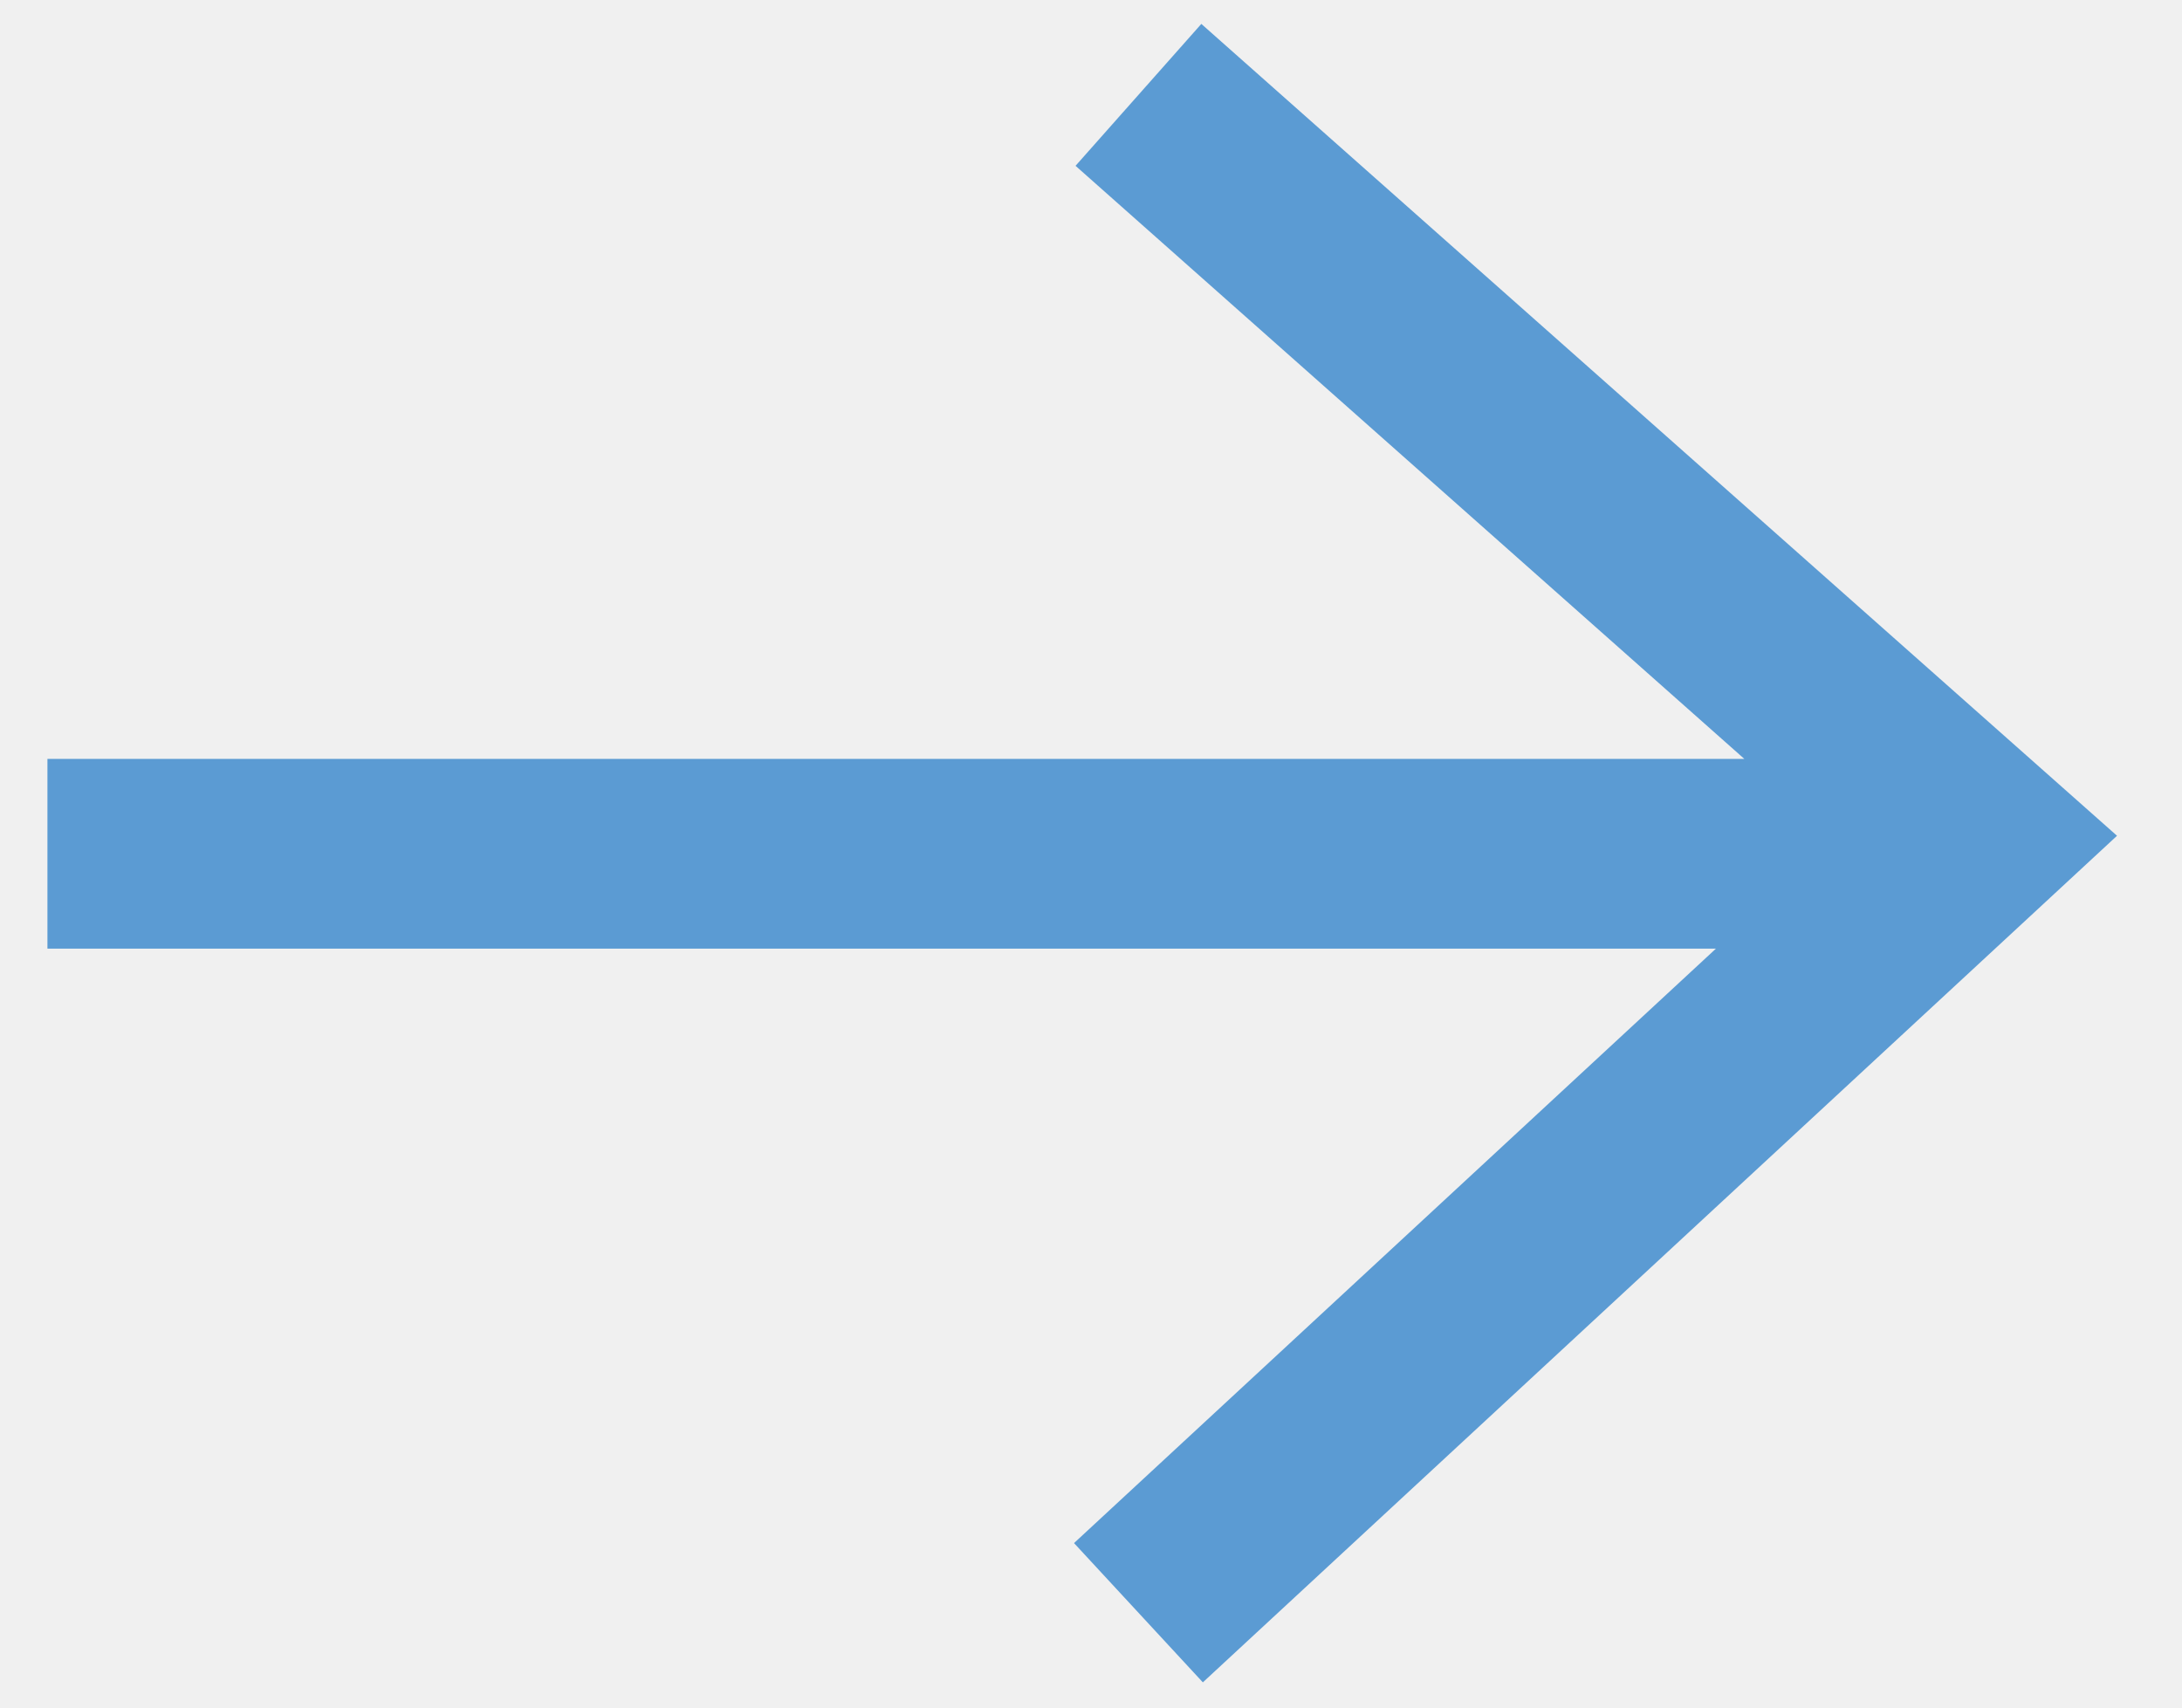
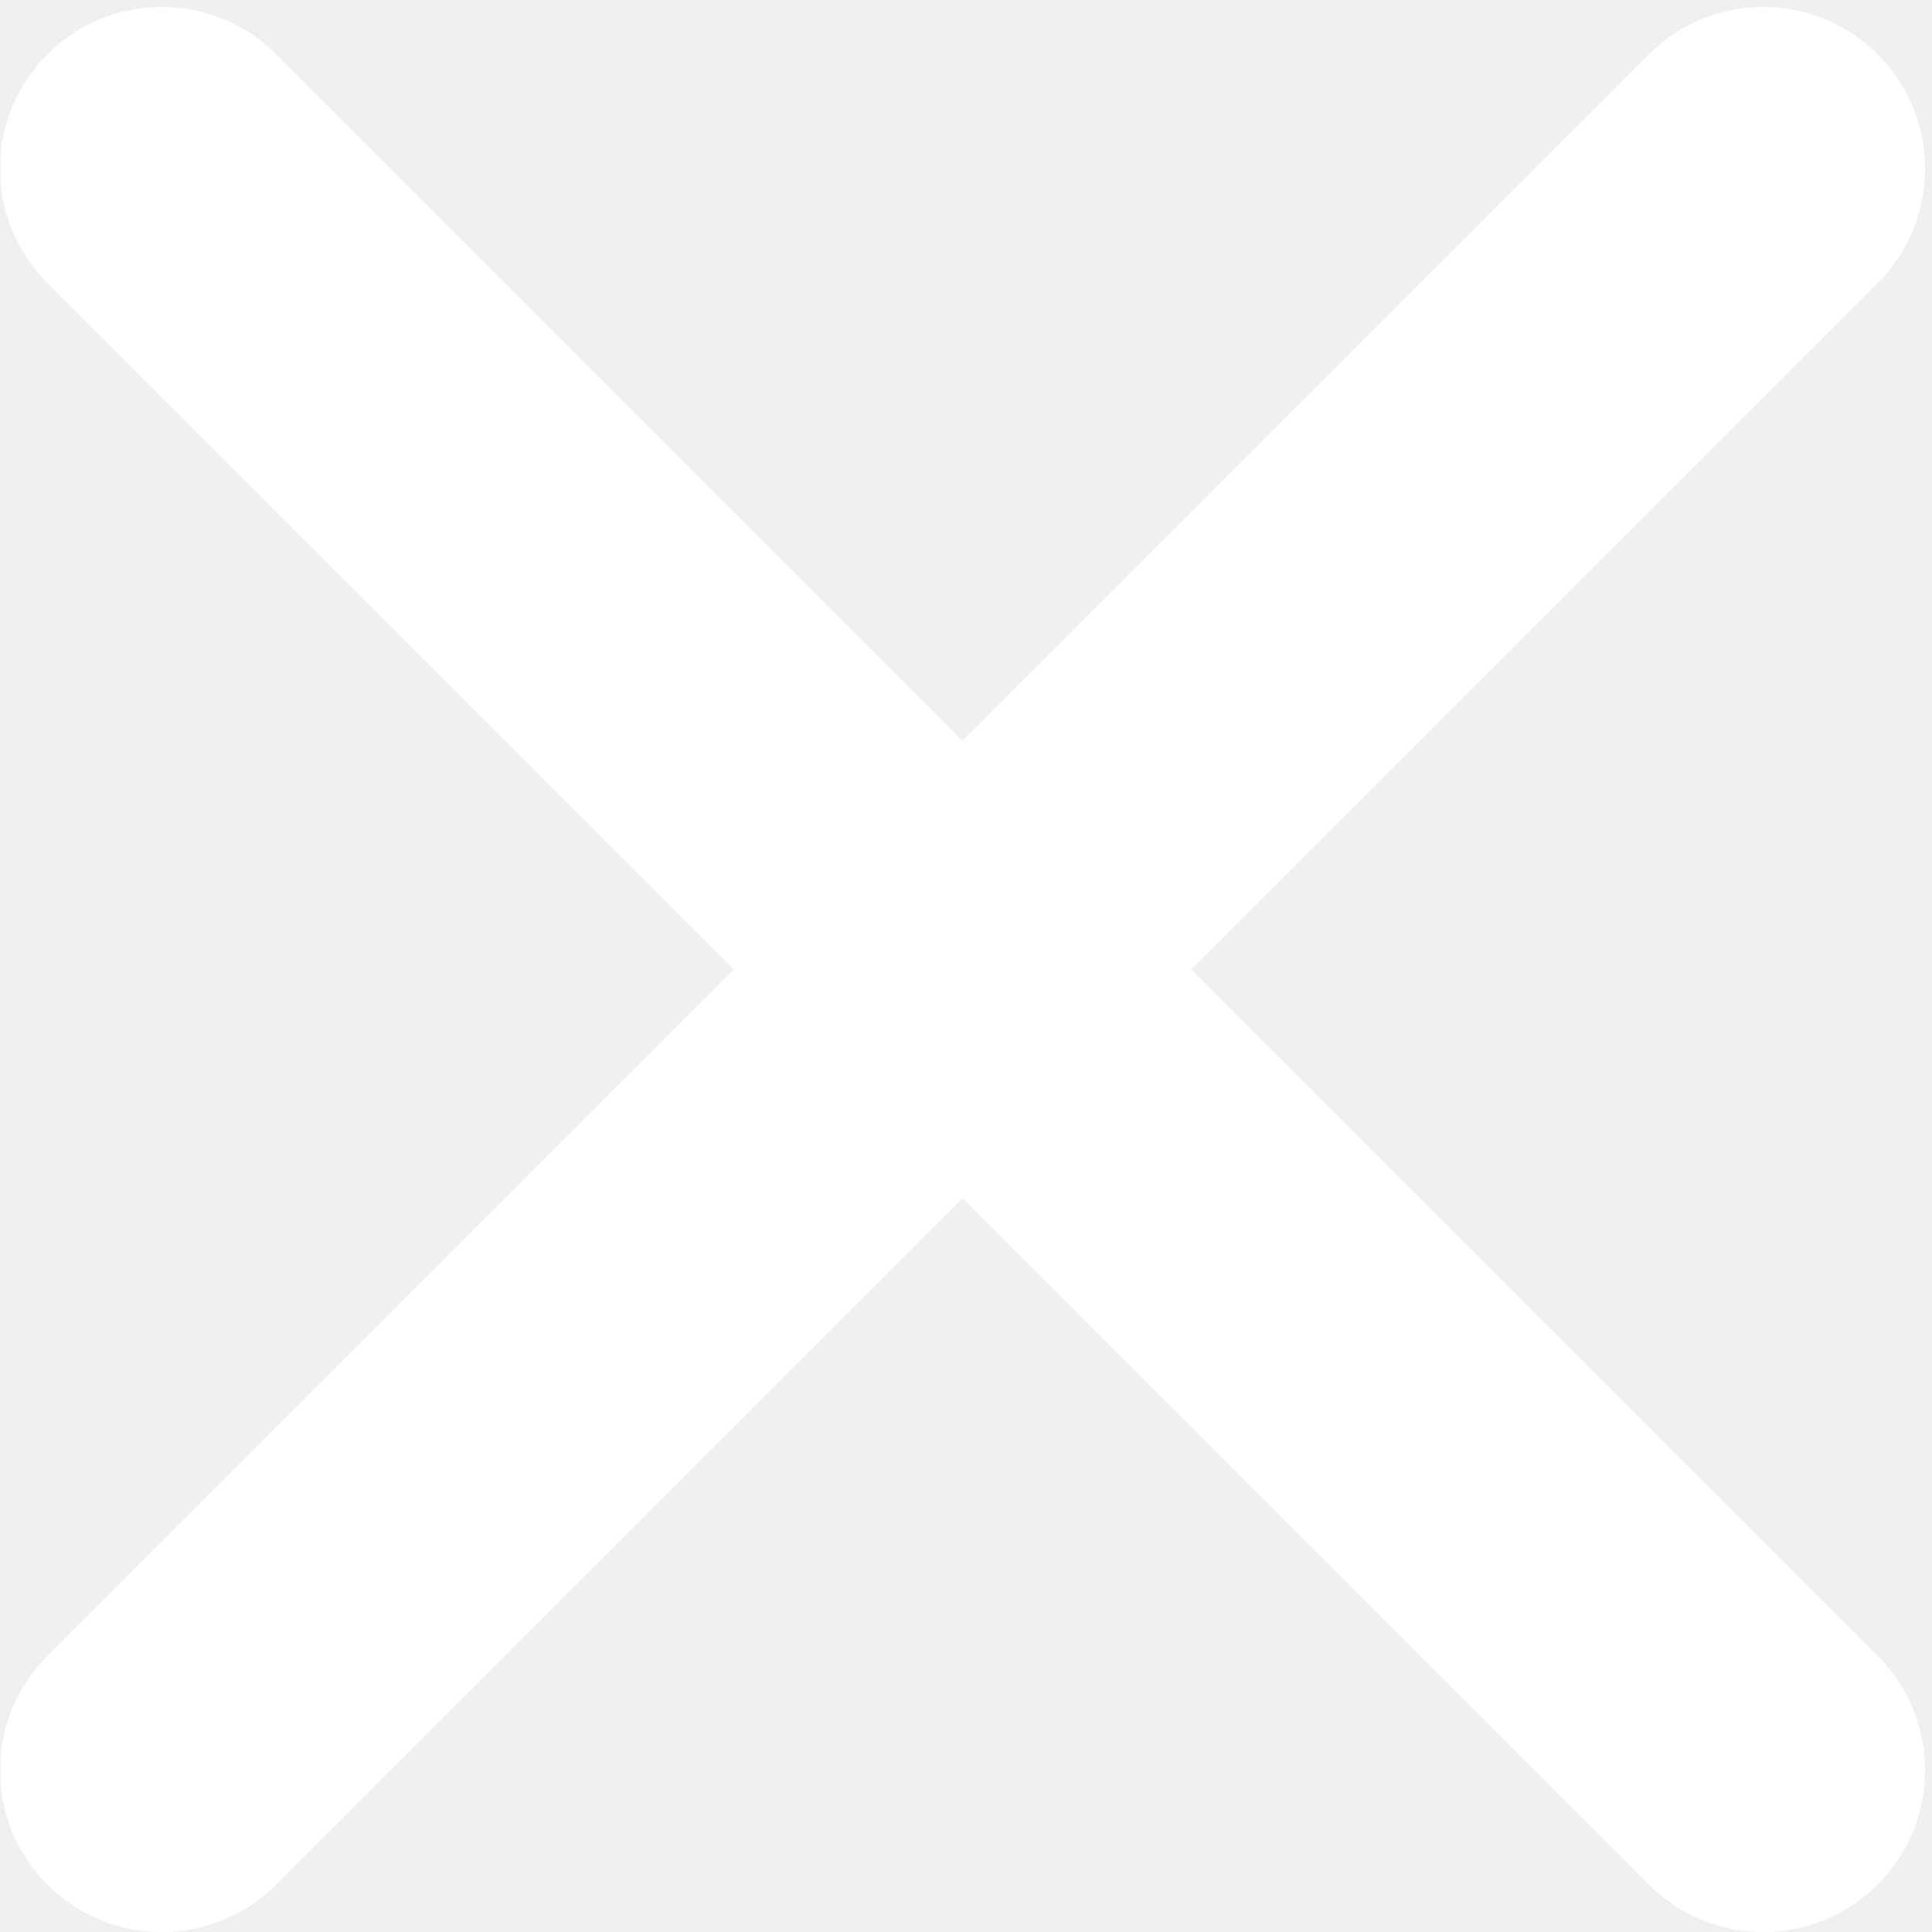
- <svg xmlns="http://www.w3.org/2000/svg" xmlns:xlink="http://www.w3.org/1999/xlink" width="23px" height="18px" viewBox="0 0 23 18" version="1.1">
+ <svg xmlns="http://www.w3.org/2000/svg" xmlns:xlink="http://www.w3.org/1999/xlink" width="15px" height="15px" viewBox="0 0 15 15" version="1.1">
  <defs>
-     <polygon id="path-1" points="18.087 10 0.5 10 0.5 8 18.387 8 11.337 1.748 12.663 0.252 22.315 8.81 12.679 17.734 11.321 16.266" />
+     <polygon id="path-1" points="0.005 0.054 14.946 0.054 14.946 15 0.005 15" />
  </defs>
-   <g id="Page-1" stroke="none" stroke-width="1" fill="none" fill-rule="evenodd" opacity="0.75">
-     <g id="Dashboard" transform="translate(-49, -517)">
-       <g id="slidebar-icons">
-         <g id="Menu" transform="translate(0, 310)">
-           <g id="Components/Menu-2" transform="translate(49, 159)">
-             <g id="Icons/24px/star" transform="translate(0, 48)">
-               <mask id="mask-2" fill="white">
-                 <use xlink:href="#path-1" />
-               </mask>
-               <use id="Combined-Shape" fill="#297FCA" fill-rule="nonzero" xlink:href="#path-1" />
-             </g>
-           </g>
-         </g>
+   <g id="Page-1" stroke="none" stroke-width="1" fill="none" fill-rule="evenodd">
+     <g id="Shipment-Request-Step-2" transform="translate(-46, -518)">
+       <g id="cancel-music" transform="translate(46, 518)">
+         <mask id="mask-2" fill="white">
+           <use xlink:href="#path-1" />
+         </mask>
+         <g id="Clip-2" />
+         <path d="M9.249,7.527 L14.578,2.198 C15.069,1.708 15.069,0.912 14.578,0.422 C14.088,-0.069 13.293,-0.069 12.802,0.422 L7.473,5.751 L2.144,0.422 C1.654,-0.069 0.858,-0.069 0.368,0.422 C-0.123,0.912 -0.123,1.708 0.368,2.198 L5.697,7.527 L0.368,12.856 C-0.123,13.346 -0.123,14.142 0.368,14.632 C0.858,15.123 1.654,15.123 2.144,14.632 L7.473,9.303 L12.802,14.632 C13.293,15.123 14.088,15.123 14.578,14.632 C15.069,14.141 15.069,13.346 14.578,12.856 L9.249,7.527 Z" id="Fill-1" fill="#FFFFFF" mask="url(#mask-2)" />
      </g>
    </g>
  </g>
</svg>
